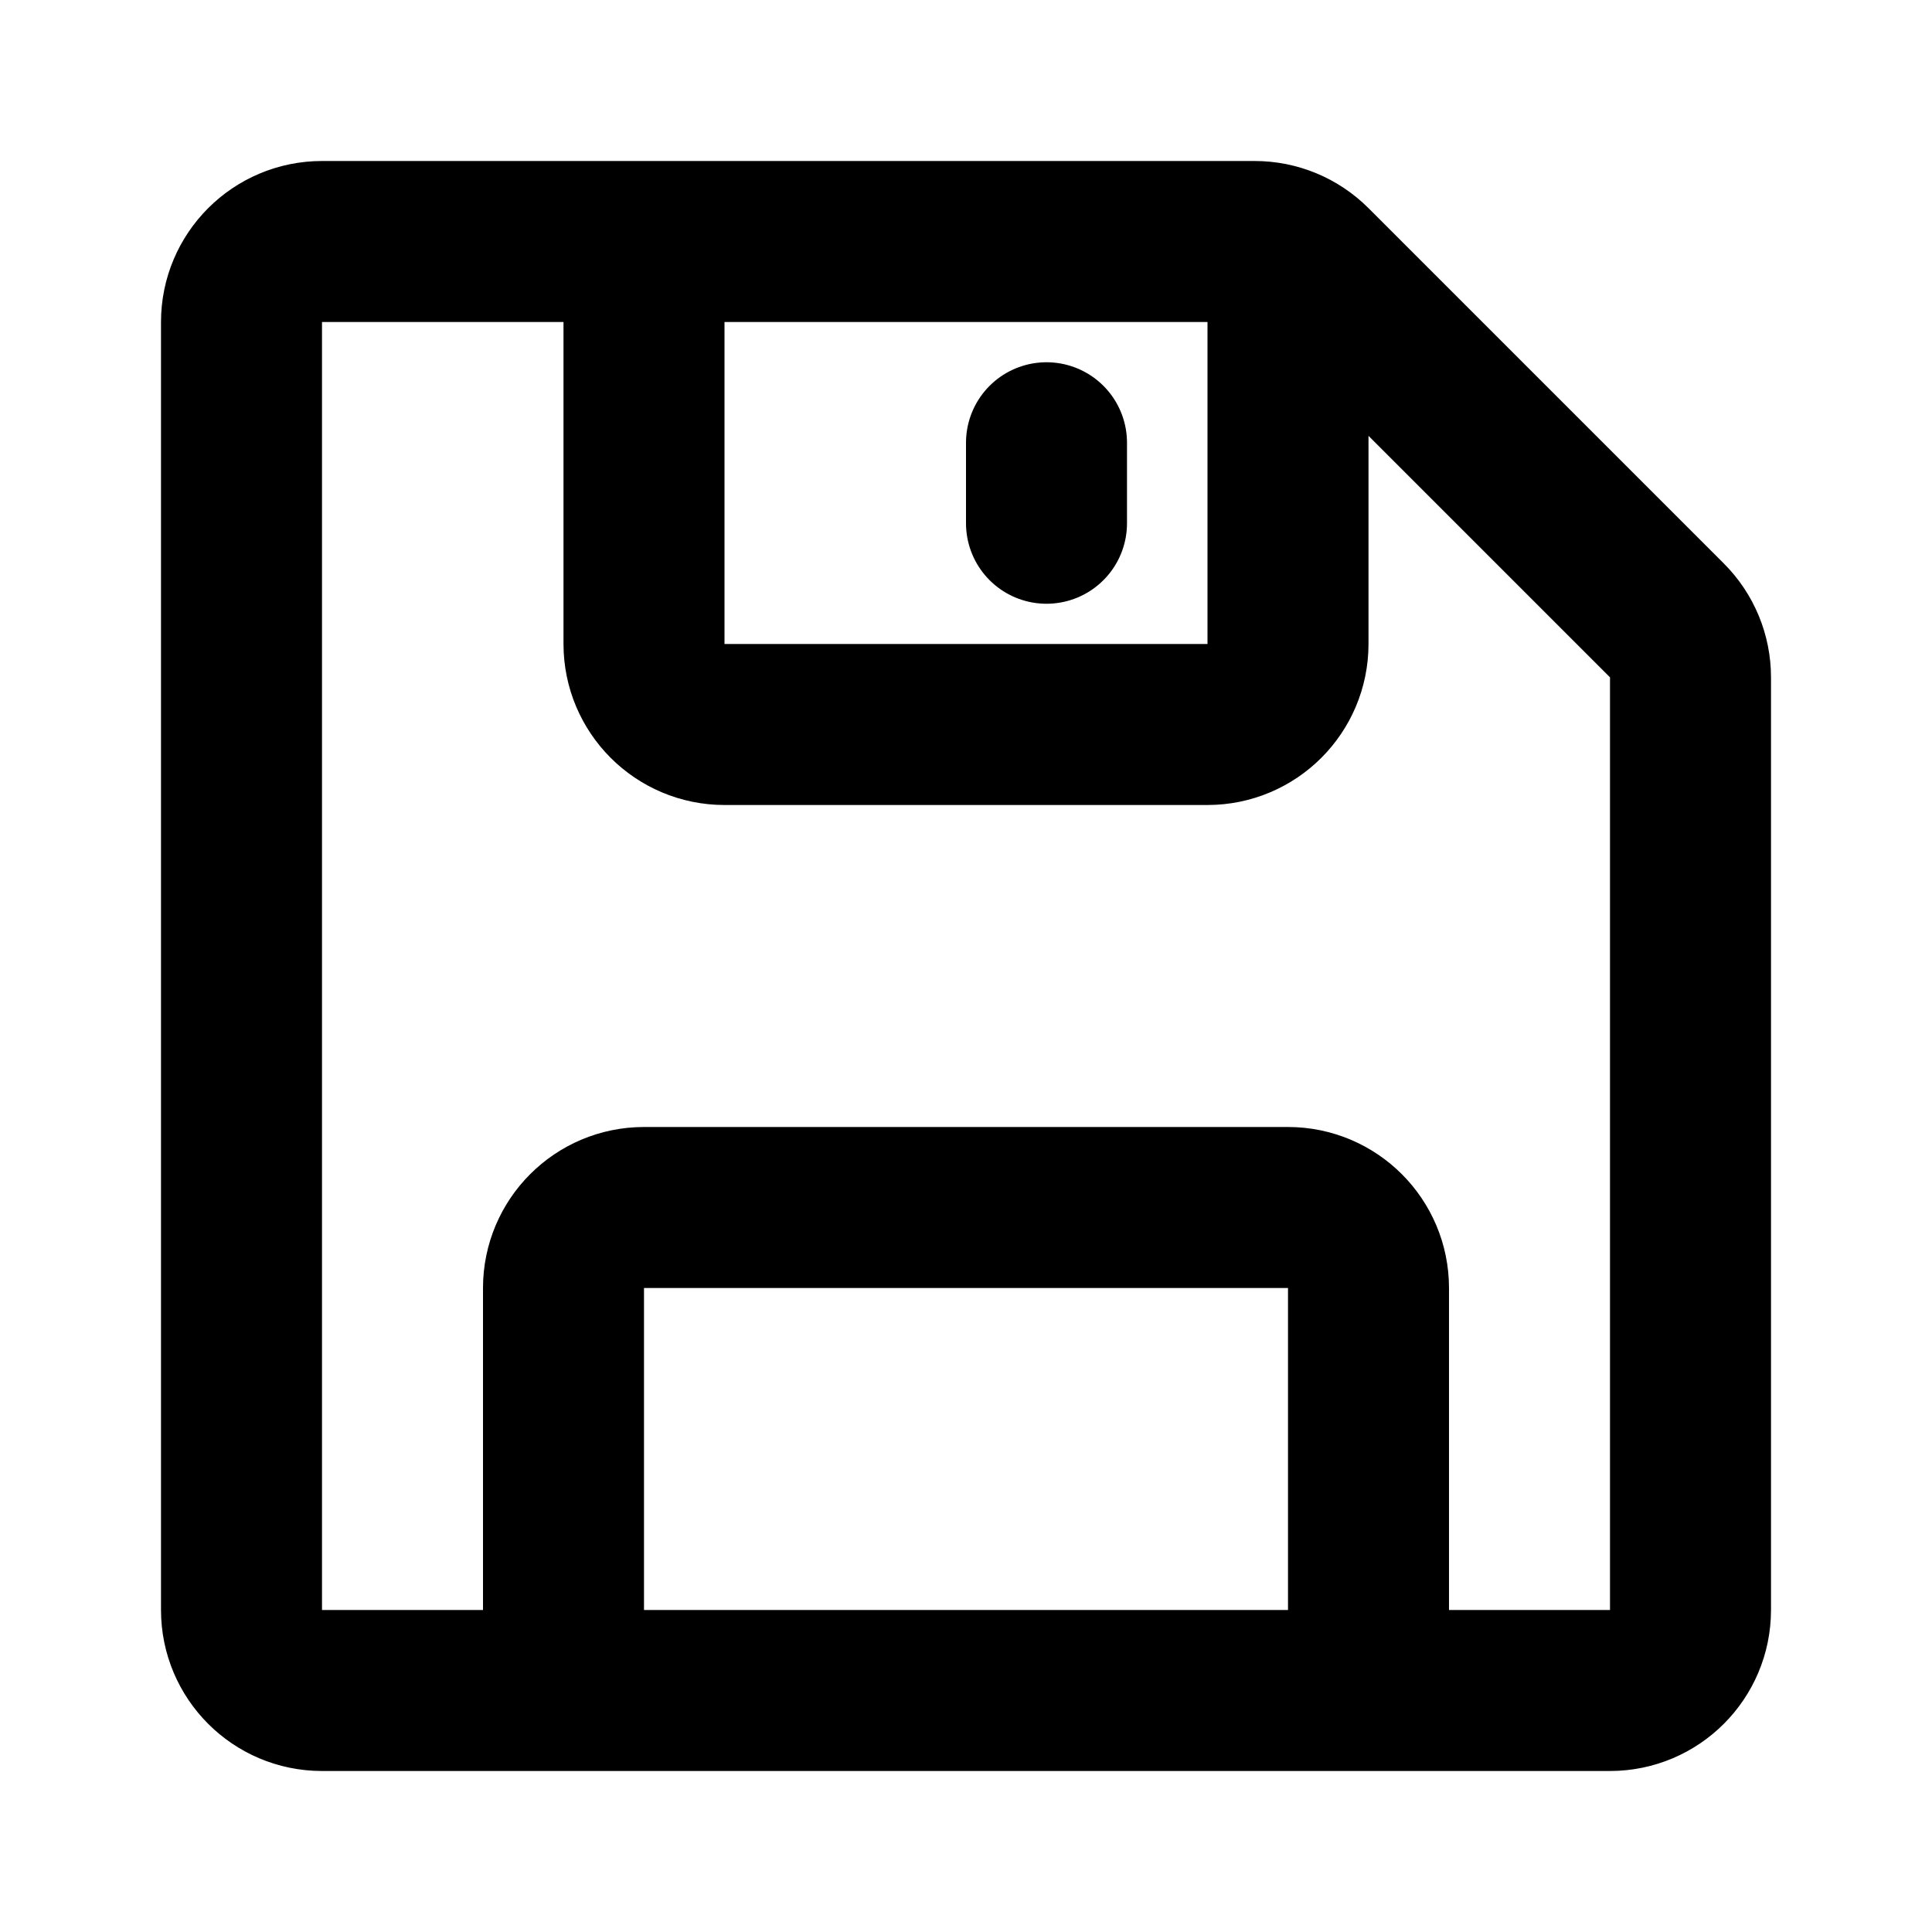
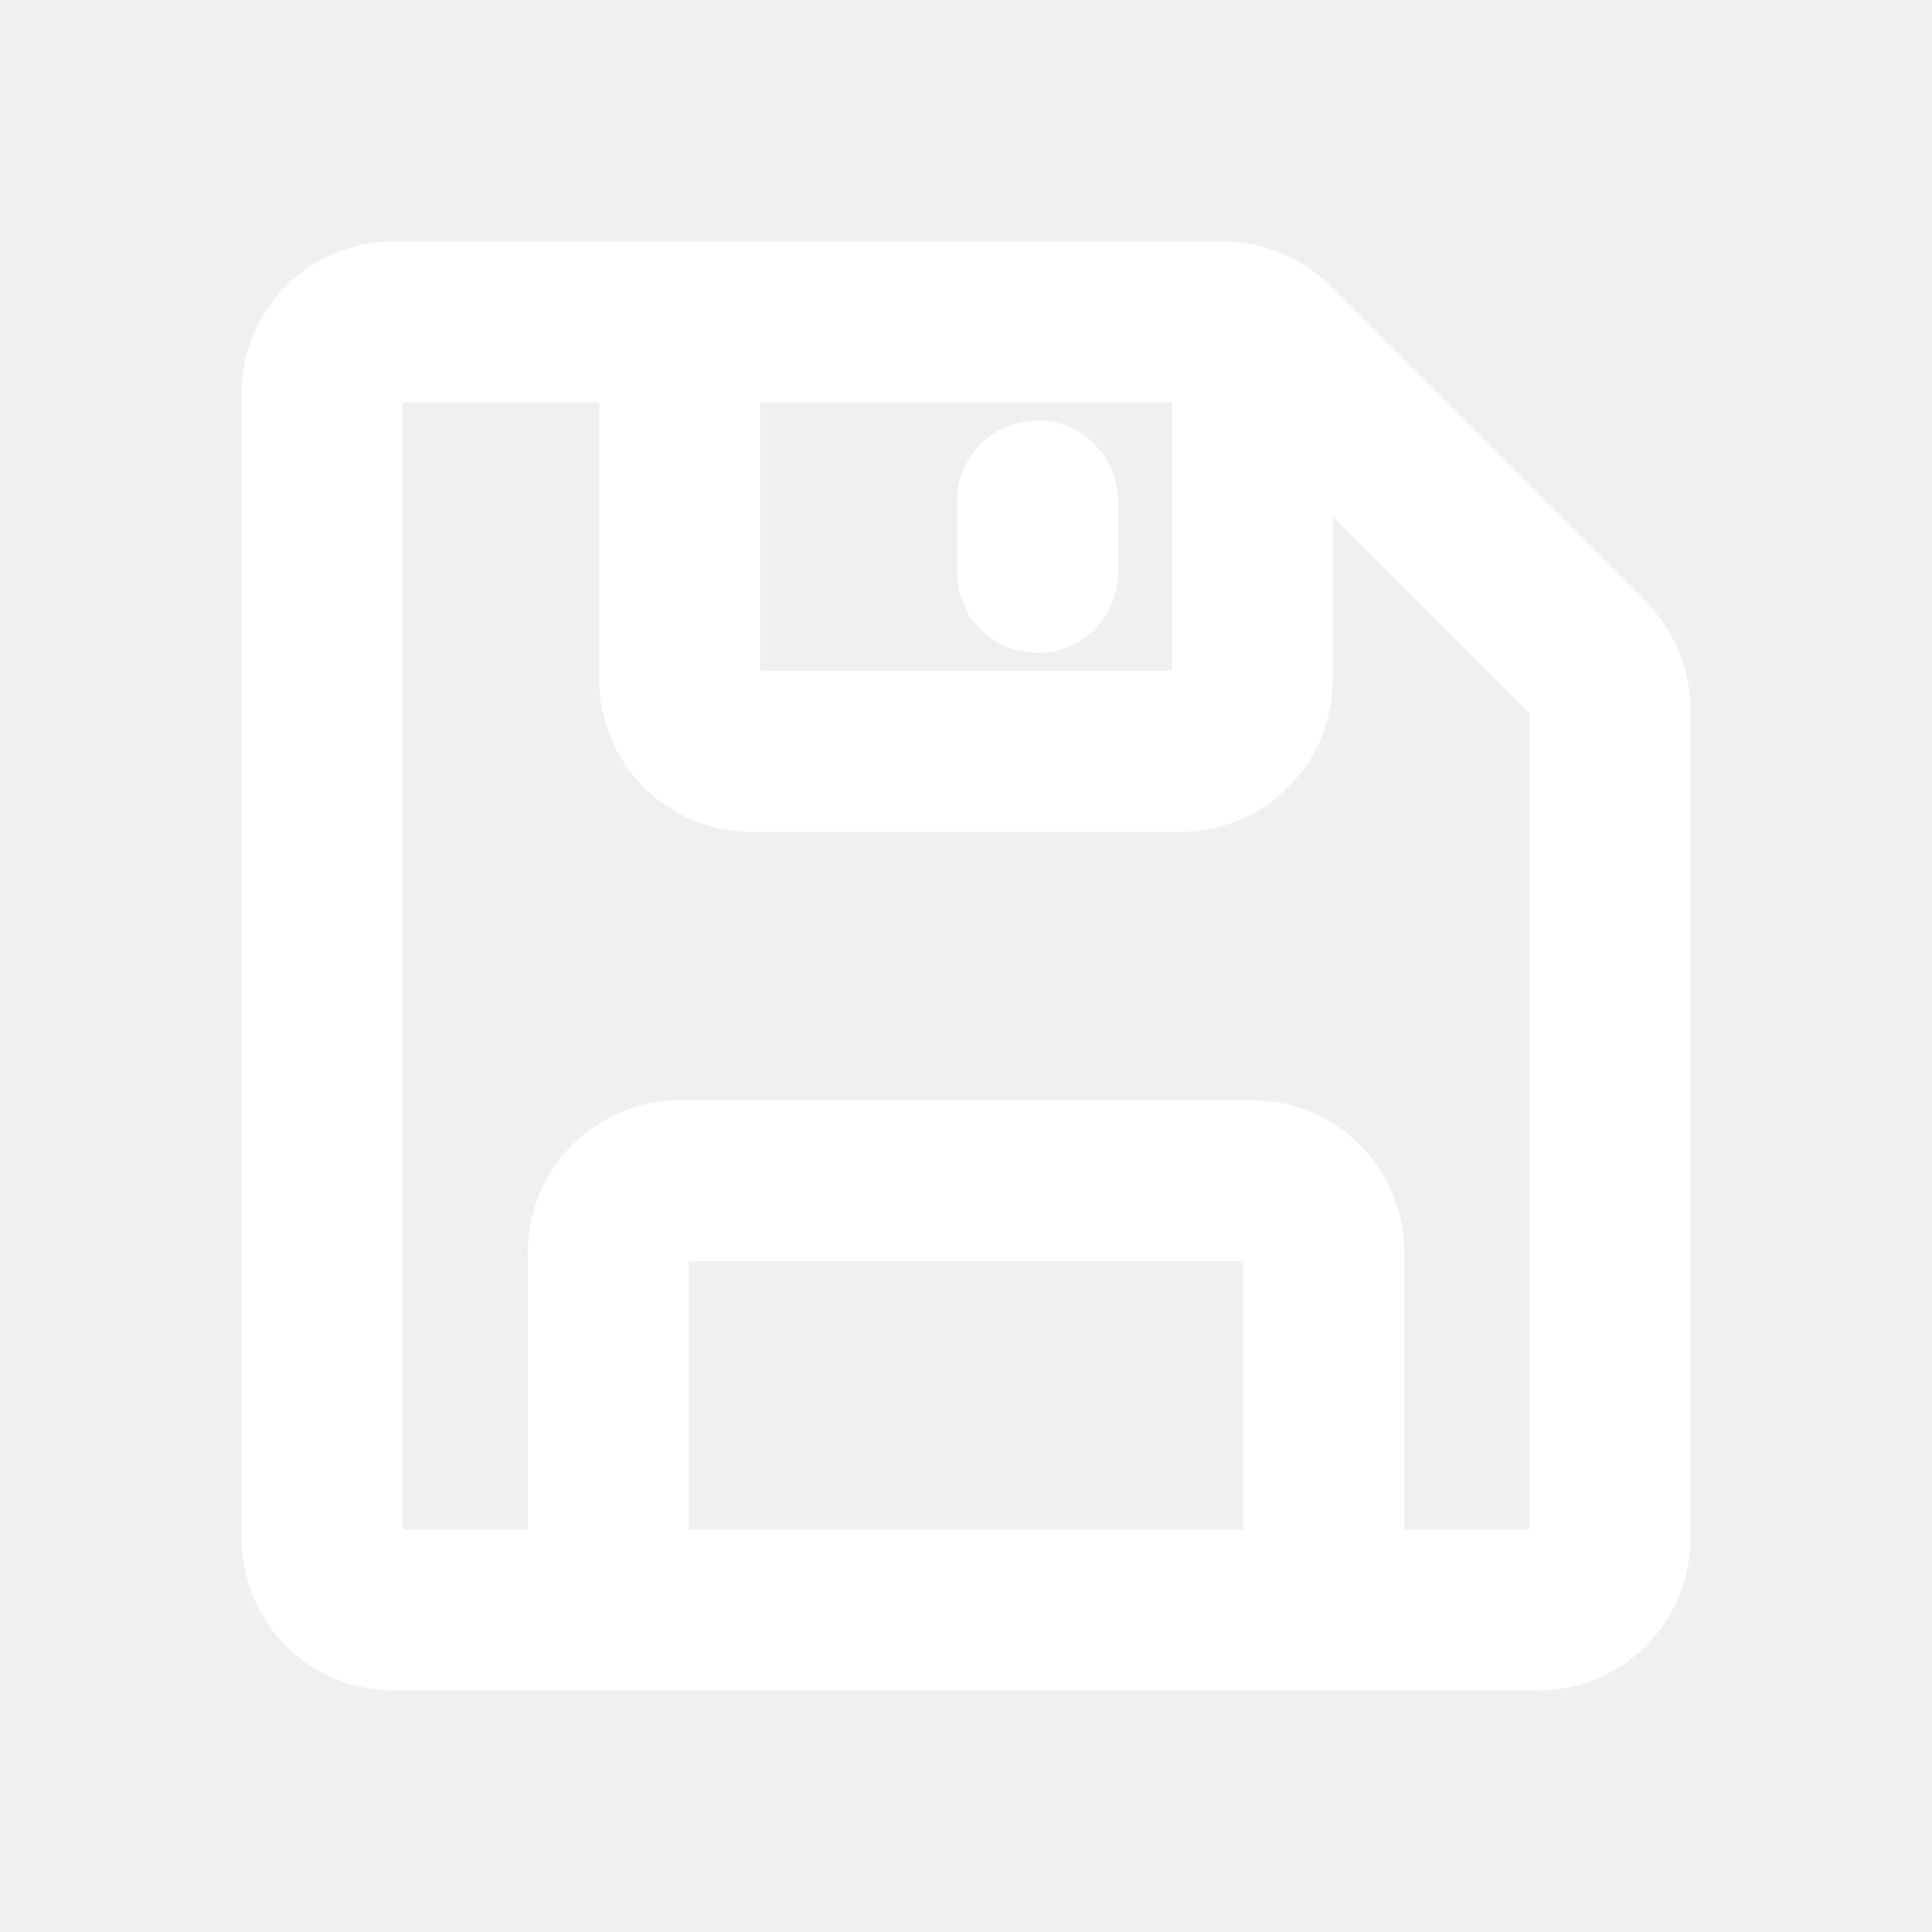
<svg xmlns="http://www.w3.org/2000/svg" width="24" height="24" viewBox="0 0 24 24" fill="none">
-   <rect width="24" height="24" fill="white" />
-   <path d="M7 21V16C7 15.448 7.448 15 8 15H16C16.552 15 17 15.448 17 16V21M8 4V8C8 8.552 8.448 9 9 9H15C15.552 9 16 8.552 16 8L16 4M13 5.5V6.5M3 4V20C3 20.552 3.448 21 4 21H20C20.552 21 21 20.552 21 20V8.414C21 8.149 20.895 7.895 20.707 7.707L16.293 3.293C16.105 3.105 15.851 3 15.586 3H4C3.448 3 3 3.448 3 4Z" stroke="black" stroke-width="2" stroke-linecap="round" />
+   <g id="Property 1=stroke">
+     <path id="Vector" d="M7.556 20V15.556C7.556 15.065 7.954 14.667 8.444 14.667H15.556C16.047 14.667 16.444 15.065 16.444 15.556V20M8.444 4.889V8.444C8.444 8.935 8.842 9.333 9.333 9.333H14.667C15.158 9.333 15.556 8.935 15.556 8.444L15.556 4.889M12.889 6.222V7.111M4 4.889V19.111C4 19.602 4.398 20 4.889 20H19.111C19.602 20 20 19.602 20 19.111V8.813C20 8.577 19.906 8.351 19.74 8.184L15.816 4.26C15.649 4.094 15.423 4 15.187 4H4.889C4.398 4 4 4.398 4 4.889Z" stroke="white" stroke-width="2" stroke-linecap="round" />
+   </g>
</svg>
